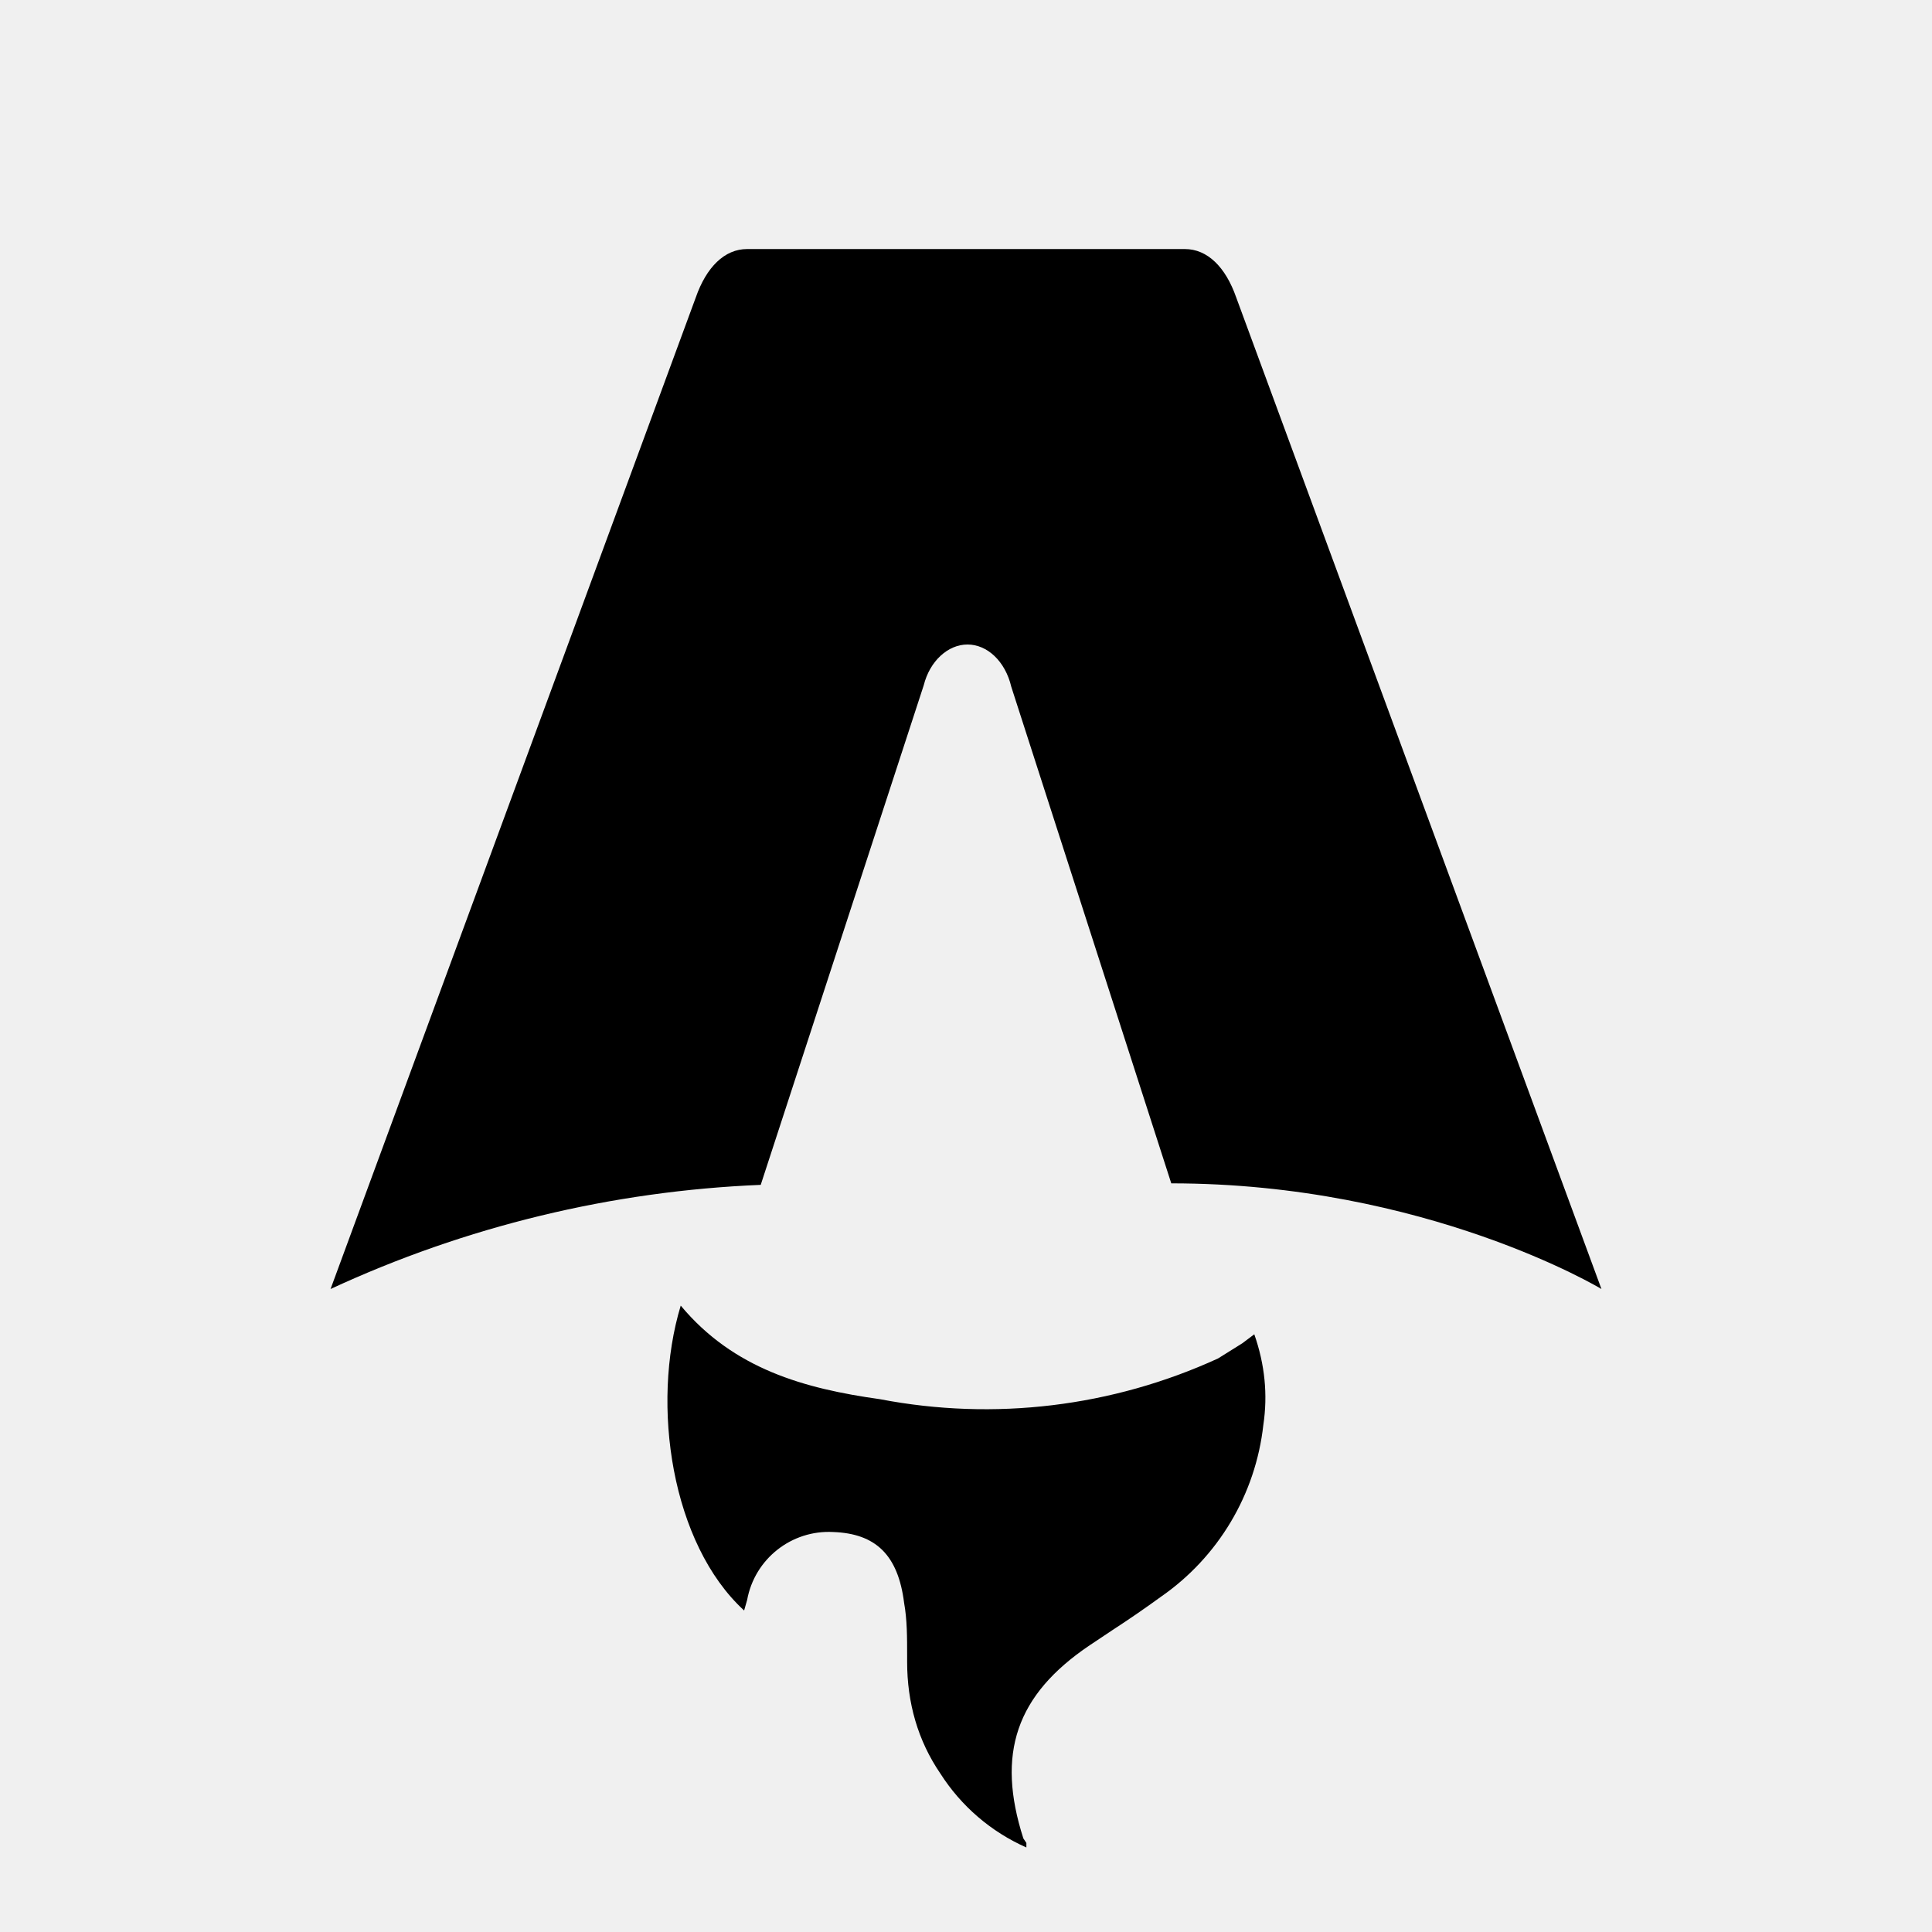
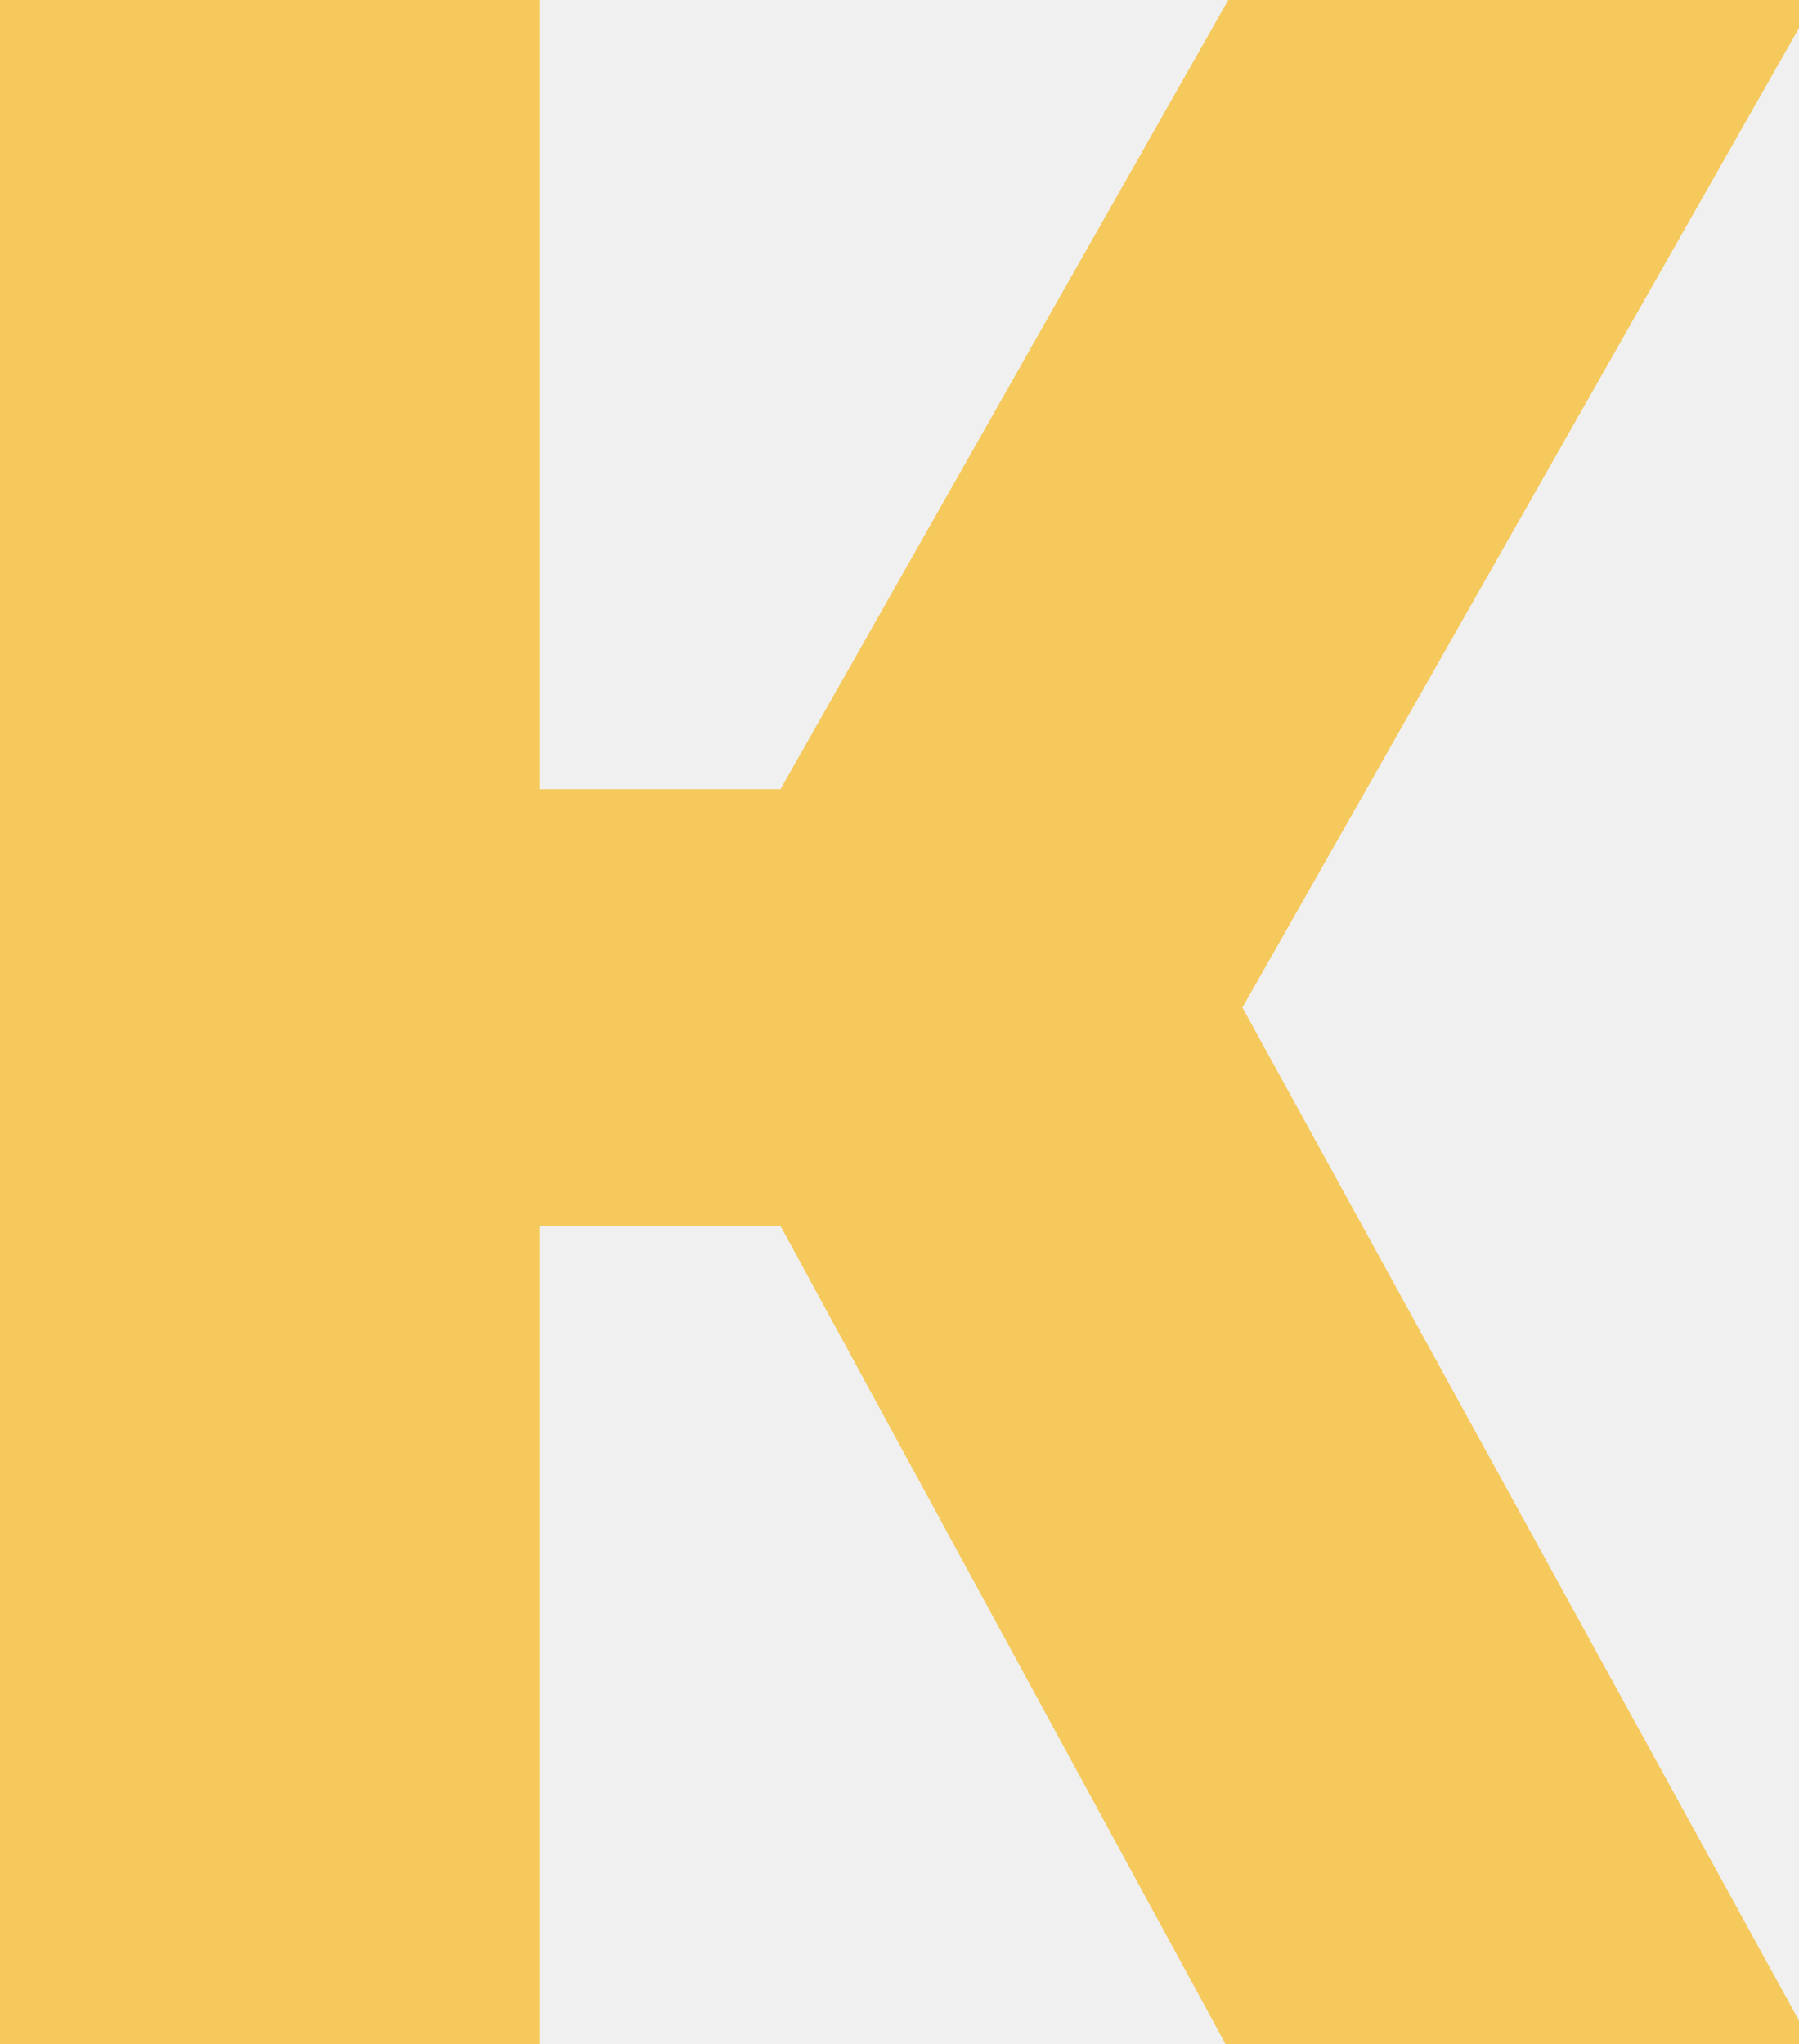
- <svg xmlns="http://www.w3.org/2000/svg" fill="none" viewBox="0 0 128 128">
-   <path d="M50.4 78.5a75.1 75.1 0 0 0-28.5 6.9l24.2-65.7c.7-2 1.9-3.2 3.4-3.2h29c1.5 0 2.7 1.2 3.4 3.2l24.2 65.7s-11.6-7-28.5-7L67 45.5c-.4-1.7-1.6-2.8-2.9-2.8-1.3 0-2.5 1.1-2.9 2.7L50.4 78.5Zm-1.1 28.2Zm-4.2-20.2c-2 6.6-.6 15.8 4.2 20.2a17.5 17.5 0 0 1 .2-.7 5.5 5.5 0 0 1 5.7-4.5c2.8.1 4.3 1.5 4.7 4.7.2 1.1.2 2.3.2 3.5v.4c0 2.7.7 5.2 2.2 7.4a13 13 0 0 0 5.7 4.9v-.3l-.2-.3c-1.8-5.6-.5-9.5 4.4-12.8l1.5-1a73 73 0 0 0 3.2-2.2 16 16 0 0 0 6.8-11.4c.3-2 .1-4-.6-6l-.8.6-1.6 1a37 37 0 0 1-22.4 2.7c-5-.7-9.7-2-13.2-6.2Z" />
-   <style>
-         path { fill: #000; }
-         @media (prefers-color-scheme: dark) {
-             path { fill: #FFF; }
-         }
-     </style>
+ <svg xmlns="http://www.w3.org/2000/svg" width="61.6" height="70" viewBox="0 0 61.6 70">
+   <g id="svgGroup" stroke-linecap="round" fill-rule="evenodd" font-size="9pt" stroke="#f5c95c" stroke-width="0.25mm" fill="#f5c95c" style="stroke:#f5c95c;stroke-width:0.25mm;fill:#f5c95c">
+     <path d="M 18 41.5 L 18 70 L 0 70 L 0 0 L 18 0 L 18 27.5 L 27 27.5 L 42.6 0 L 61.6 0 L 42 34.5 L 61.5 70 L 42.5 70 L 27 41.5 L 18 41.5 Z" vector-effect="non-scaling-stroke" />
+   </g>
</svg>
